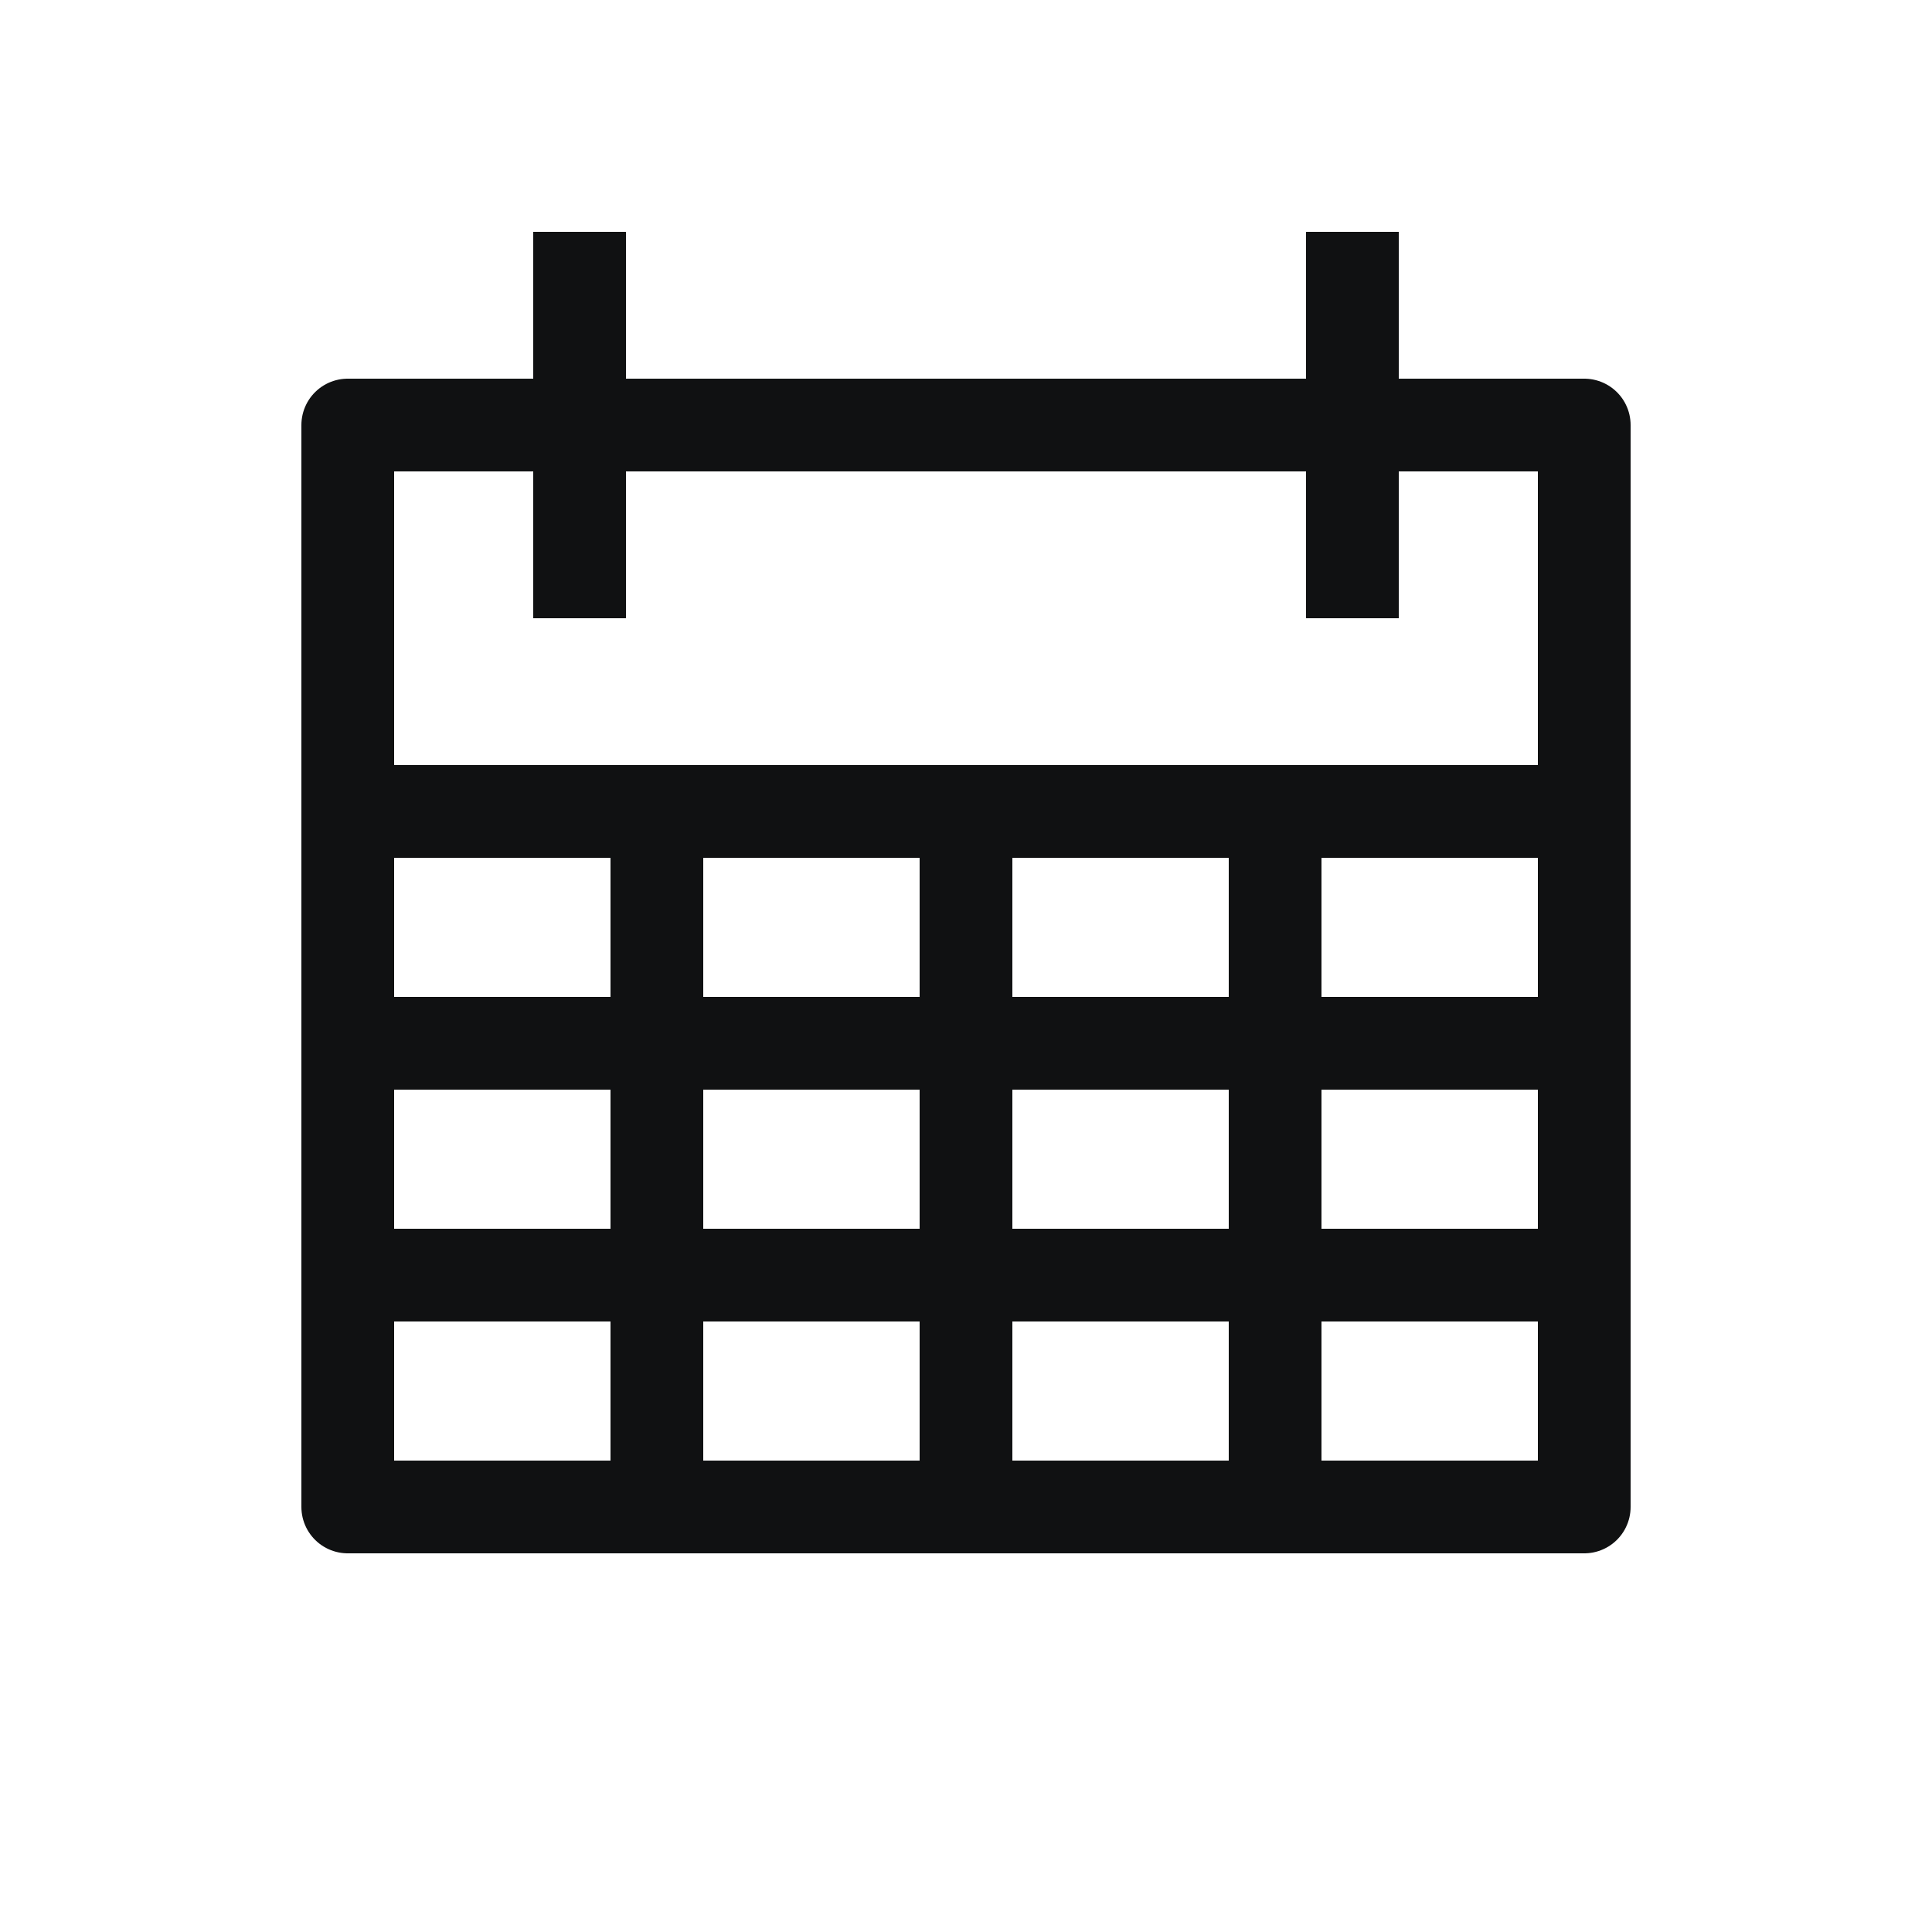
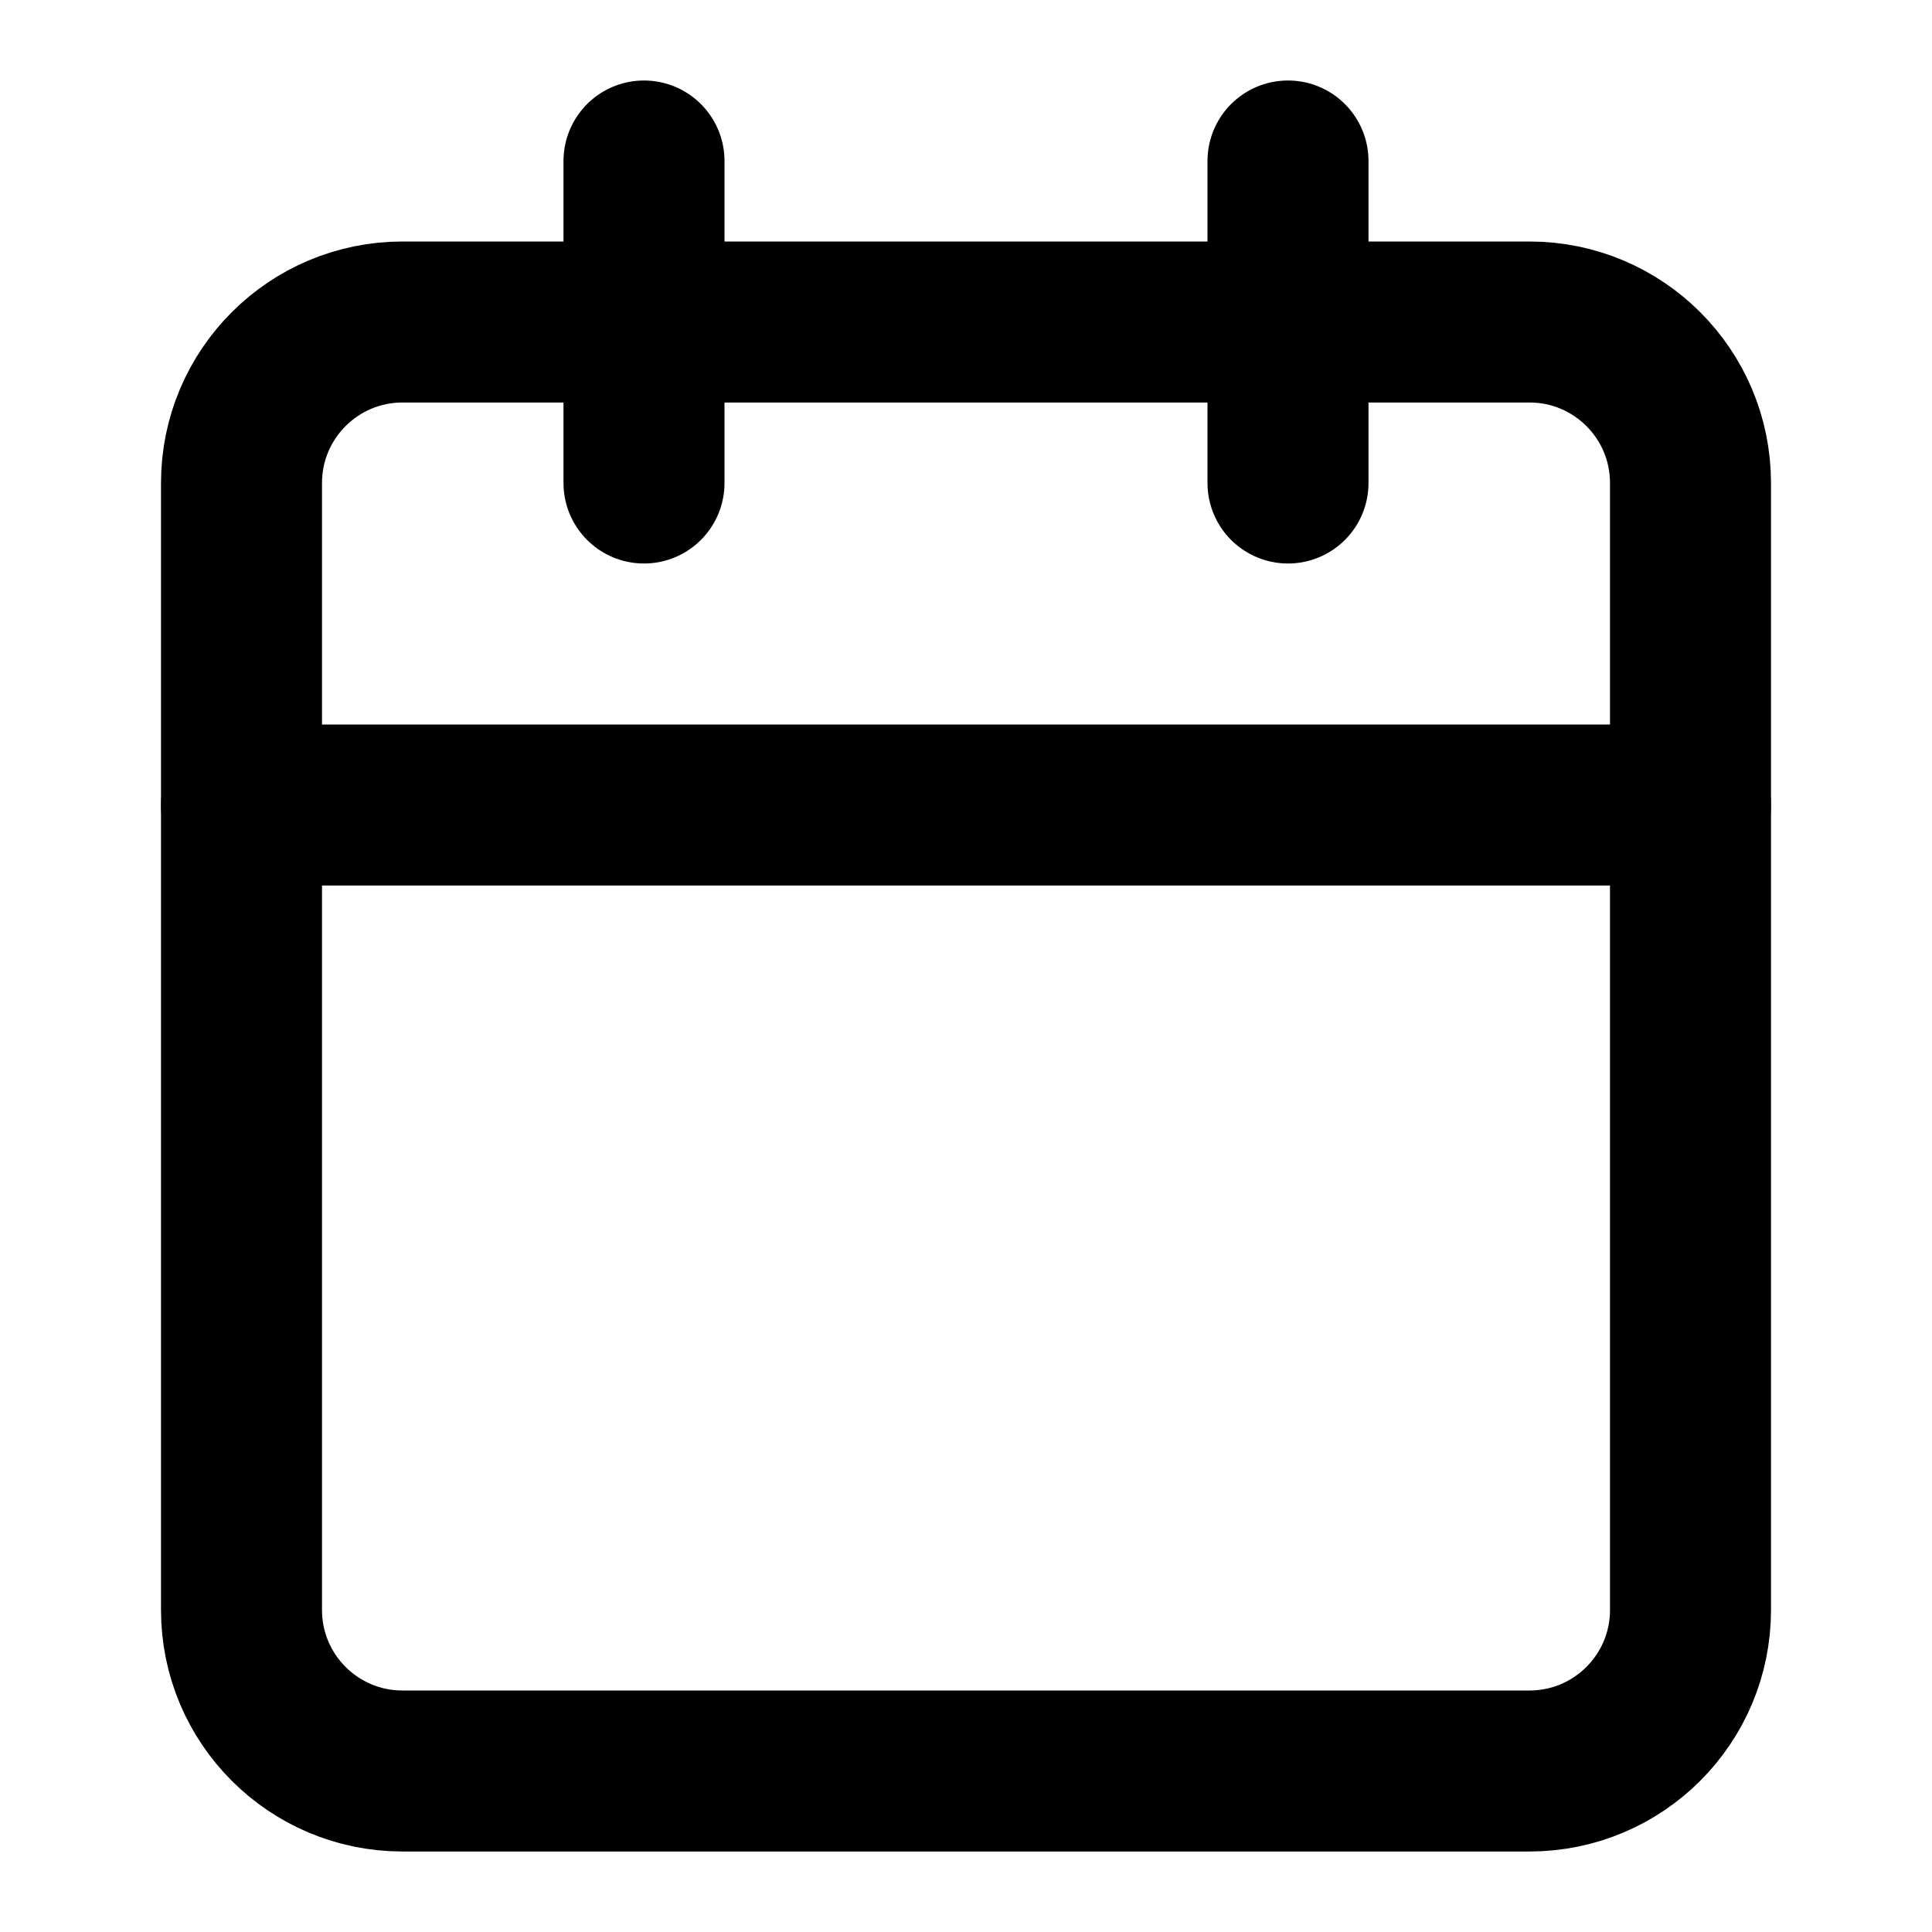
- <svg xmlns="http://www.w3.org/2000/svg" width="25" height="25" viewBox="0 0 25 25" fill="none">
-   <path d="M4.5 10.5V19.5H20.5V10.5M4.5 10.5V5.5H20.5V10.5M4.5 10.5H12.5H20.5M20.5 13.5H16.5M16.5 13.5H12.5M16.5 13.5V10.5M16.5 13.5V16.5M12.5 13.5H8.5M12.5 13.5V16.5M12.5 13.5V10.5M8.5 13.5H4.5M8.5 13.5V10.5M8.5 13.5V16.5M20.5 16.5H16.5M16.5 16.5H12.5M16.5 16.5V19.5M12.5 16.5H8.5M12.5 16.5V19.5M8.5 16.5H4.5M8.5 16.5V19.5M17.5 8V3M7.5 8V3" stroke="#101112" stroke-width="1.2" stroke-linejoin="round" />
+ <svg xmlns="http://www.w3.org/2000/svg" width="24" height="24" viewBox="0 0 24 24" fill="none" stroke="currentColor" stroke-width="2" stroke-linecap="round" stroke-linejoin="round" class="feather feather-calendar">
+   <rect x="3" y="4" width="18" height="18" rx="2" ry="2" />
+   <line x1="16" y1="2" x2="16" y2="6" />
+   <line x1="8" y1="2" x2="8" y2="6" />
+   <line x1="3" y1="10" x2="21" y2="10" />
</svg>
